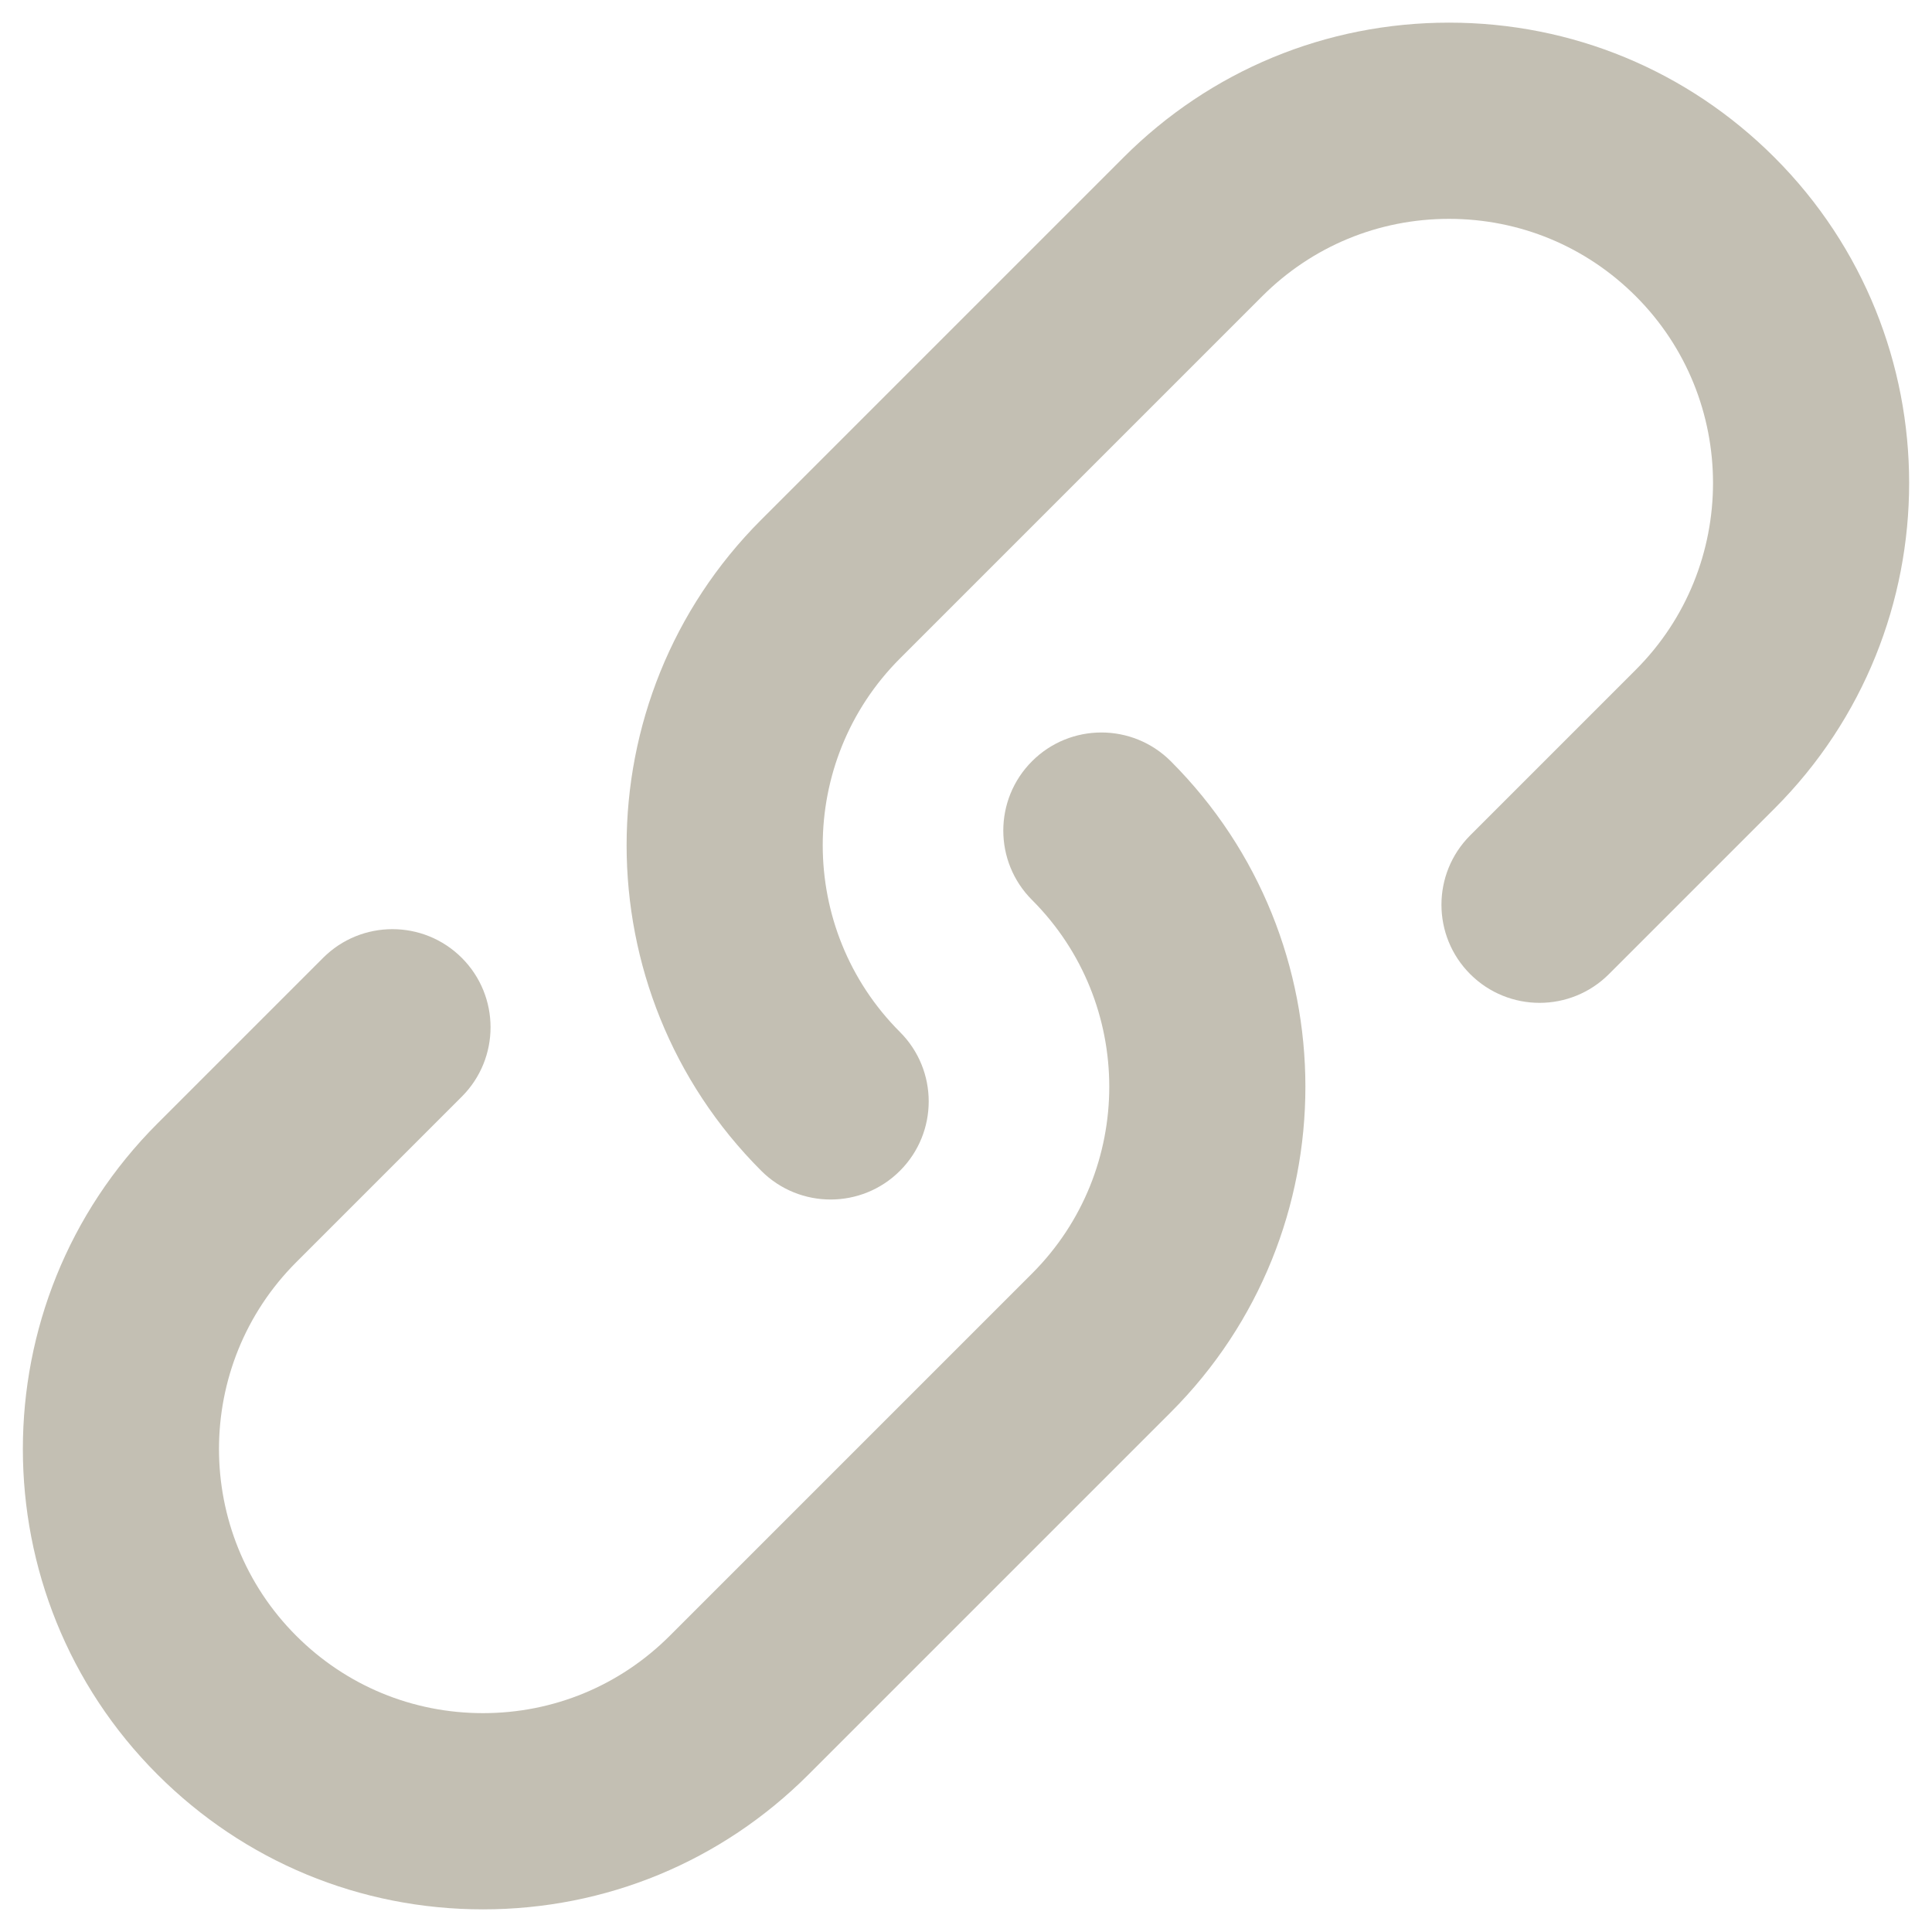
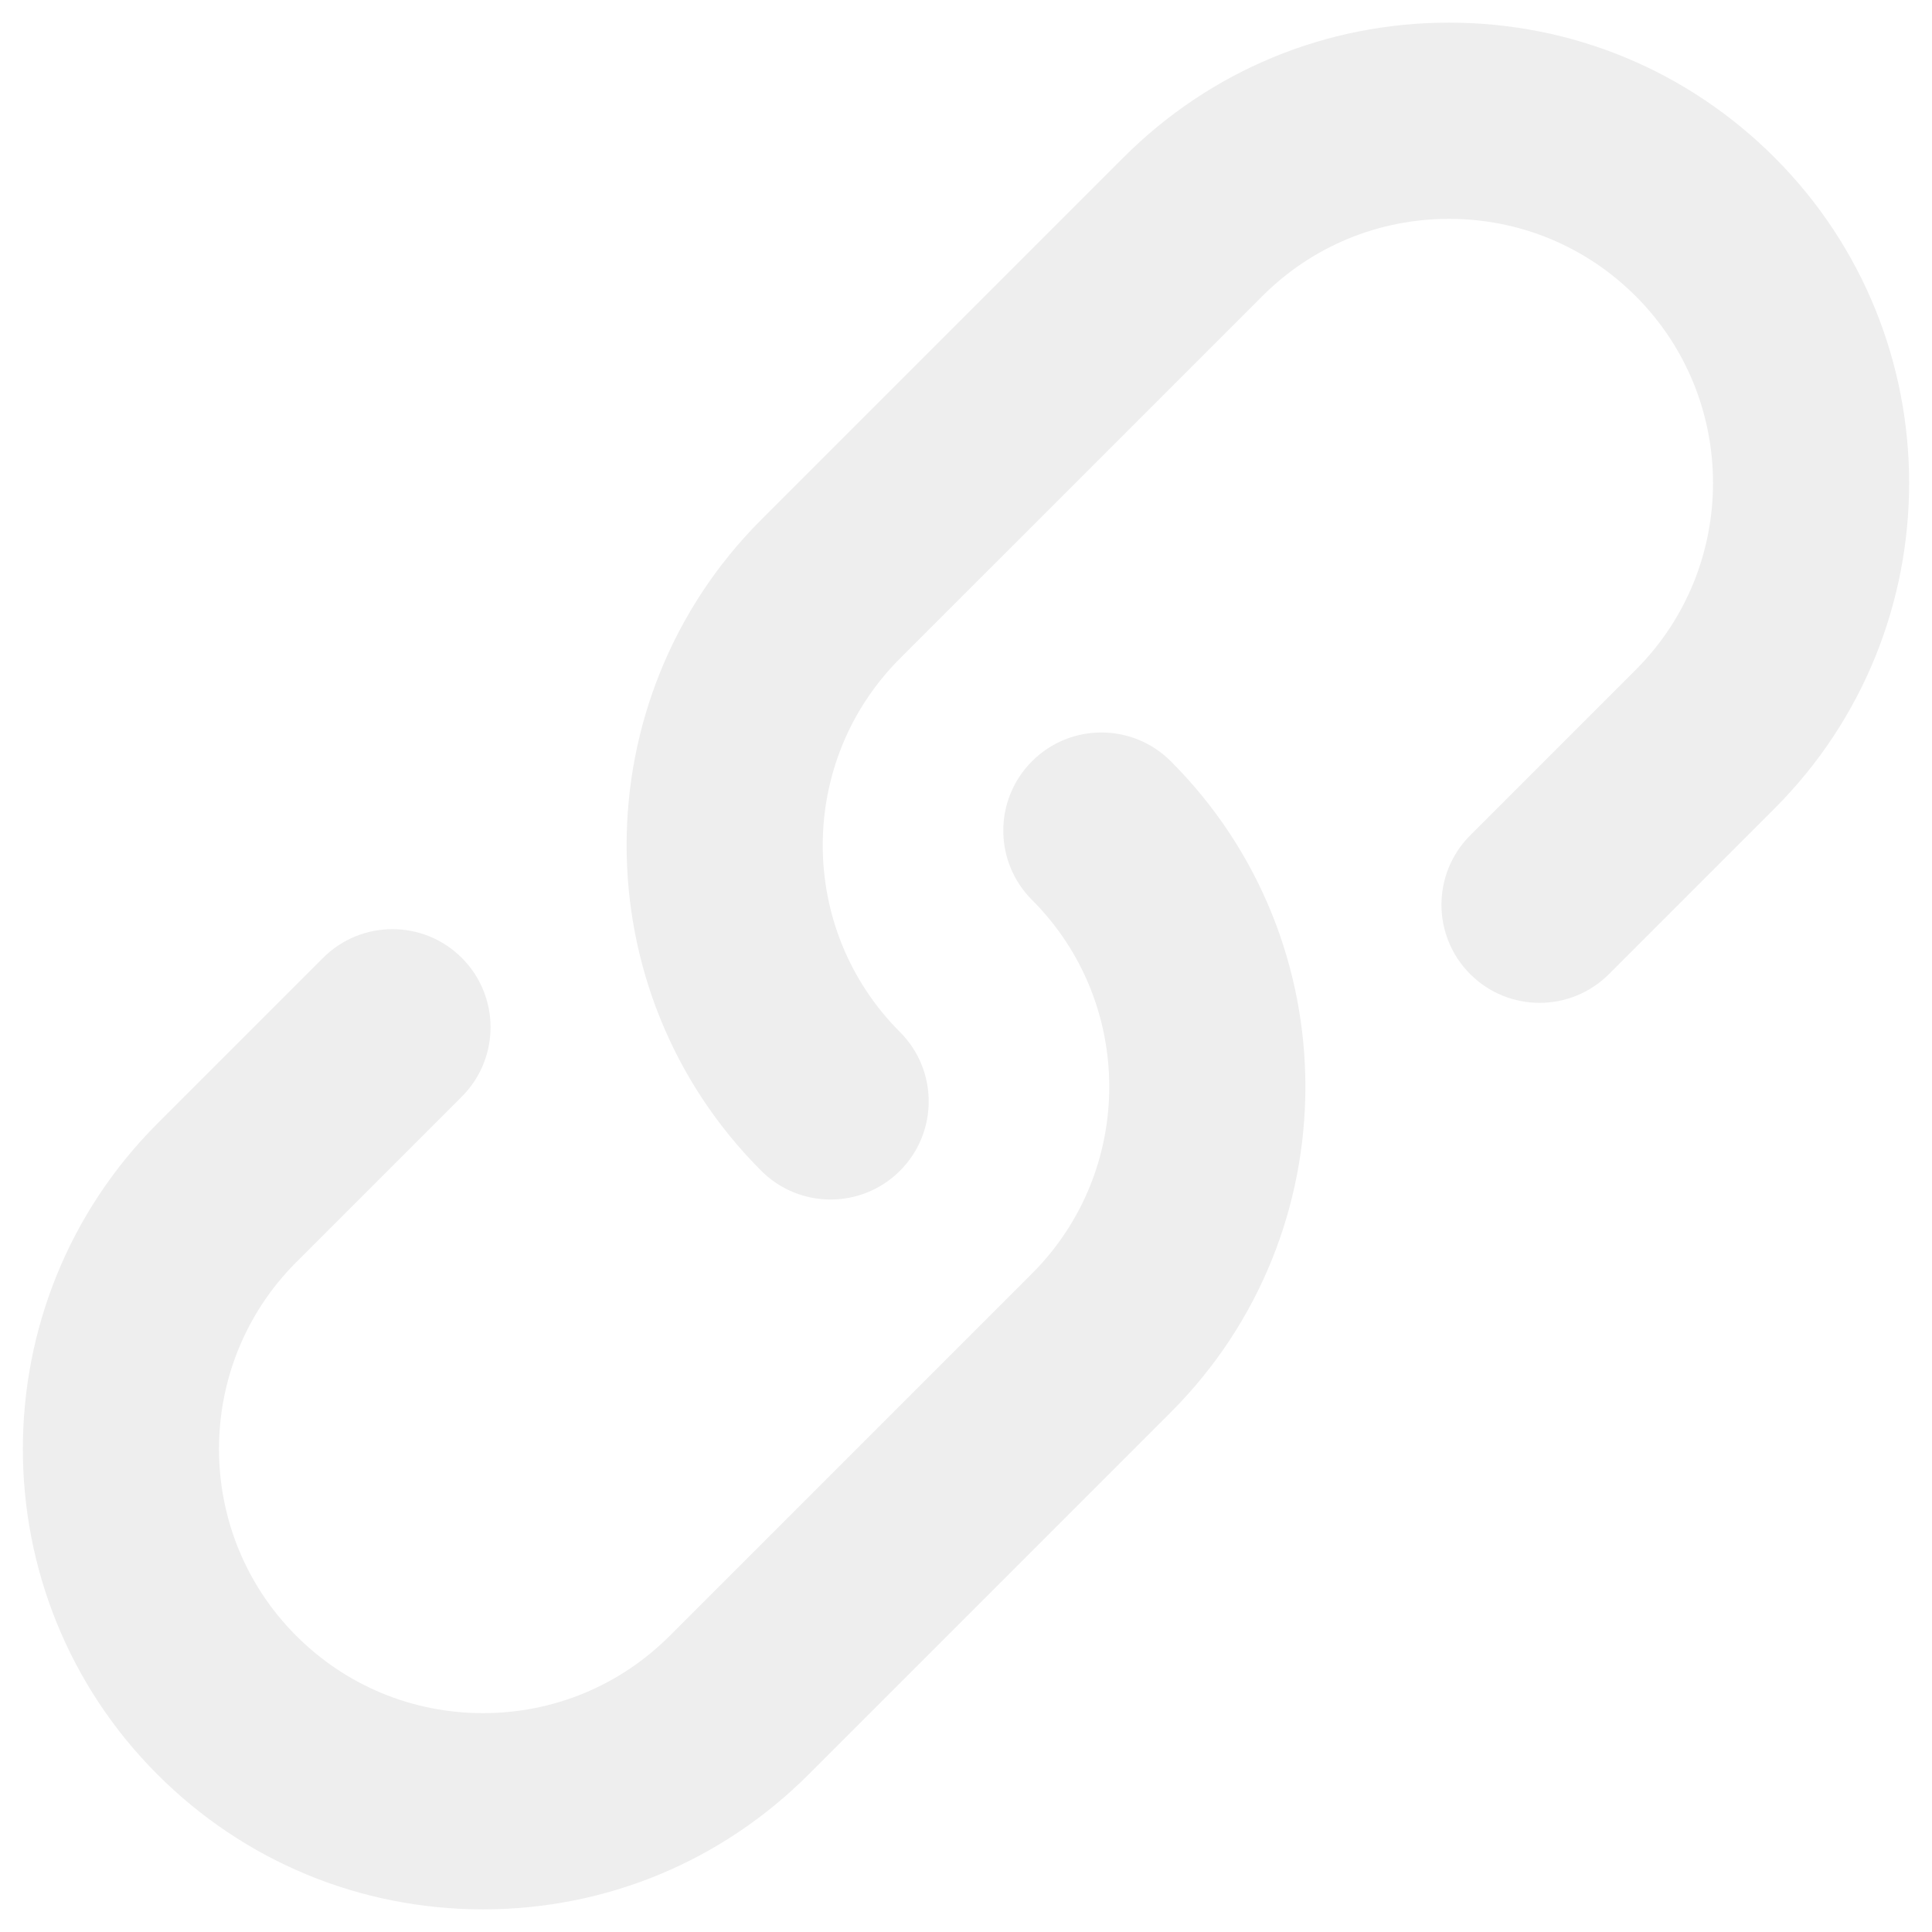
<svg xmlns="http://www.w3.org/2000/svg" version="1.1" width="512" height="512" viewBox="0 0 512 512">
  <g id="icomoon-ignore">
</g>
-   <path fill="#c3bfb3" d="M220.118 317.883c-6.655 0-13.308-2.538-18.385-7.615-47.567-47.568-47.567-124.967 0-172.535l96-96c23.044-23.043 53.68-35.733 86.267-35.733s63.224 12.69 86.268 35.732c47.566 47.568 47.566 124.967 0 172.535l-43.883 43.883c-10.154 10.154-26.615 10.154-36.77 0-10.153-10.153-10.153-26.616 0-36.77l43.883-43.883c27.292-27.293 27.292-71.702 0-98.995-13.221-13.221-30.8-20.502-49.498-20.502s-36.276 7.281-49.498 20.503l-96 95.999c-27.293 27.293-27.293 71.703 0 98.996 10.154 10.153 10.153 26.616 0 36.77-5.075 5.076-11.731 7.615-18.384 7.615z" />
-   <path fill="#c3bfb3" d="M128 506c-32.588 0-63.225-12.69-86.267-35.732-47.567-47.568-47.567-124.967 0-172.535l43.882-43.882c10.154-10.153 26.617-10.153 36.77 0 10.154 10.153 10.154 26.616 0 36.77l-43.882 43.882c-27.293 27.293-27.293 71.703 0 98.996 13.22 13.22 30.799 20.501 49.497 20.501s36.276-7.281 49.499-20.503l96-95.999c27.292-27.293 27.292-71.703 0-98.996-10.154-10.154-10.153-26.616 0-36.77 10.153-10.153 26.616-10.153 36.77 0.001 47.566 47.567 47.566 124.966 0.001 172.534l-96.001 96c-23.045 23.044-53.682 35.733-86.269 35.733z" />
+   <path fill="#eeeeee" d="M220.118 317.883c-6.655 0-13.308-2.538-18.385-7.615-47.567-47.568-47.567-124.967 0-172.535l96-96c23.044-23.043 53.68-35.733 86.267-35.733s63.224 12.69 86.268 35.732c47.566 47.568 47.566 124.967 0 172.535l-43.883 43.883c-10.154 10.154-26.615 10.154-36.77 0-10.153-10.153-10.153-26.616 0-36.77l43.883-43.883c27.292-27.293 27.292-71.702 0-98.995-13.221-13.221-30.8-20.502-49.498-20.502s-36.276 7.281-49.498 20.503l-96 95.999c-27.293 27.293-27.293 71.703 0 98.996 10.154 10.153 10.153 26.616 0 36.77-5.075 5.076-11.731 7.615-18.384 7.615z" />
+   <path fill="#eeeeee" d="M128 506c-32.588 0-63.225-12.69-86.267-35.732-47.567-47.568-47.567-124.967 0-172.535l43.882-43.882c10.154-10.153 26.617-10.153 36.77 0 10.154 10.153 10.154 26.616 0 36.77l-43.882 43.882c-27.293 27.293-27.293 71.703 0 98.996 13.22 13.22 30.799 20.501 49.497 20.501s36.276-7.281 49.499-20.503l96-95.999c27.292-27.293 27.292-71.703 0-98.996-10.154-10.154-10.153-26.616 0-36.77 10.153-10.153 26.616-10.153 36.77 0.001 47.566 47.567 47.566 124.966 0.001 172.534l-96.001 96c-23.045 23.044-53.682 35.733-86.269 35.733z" />
</svg>
